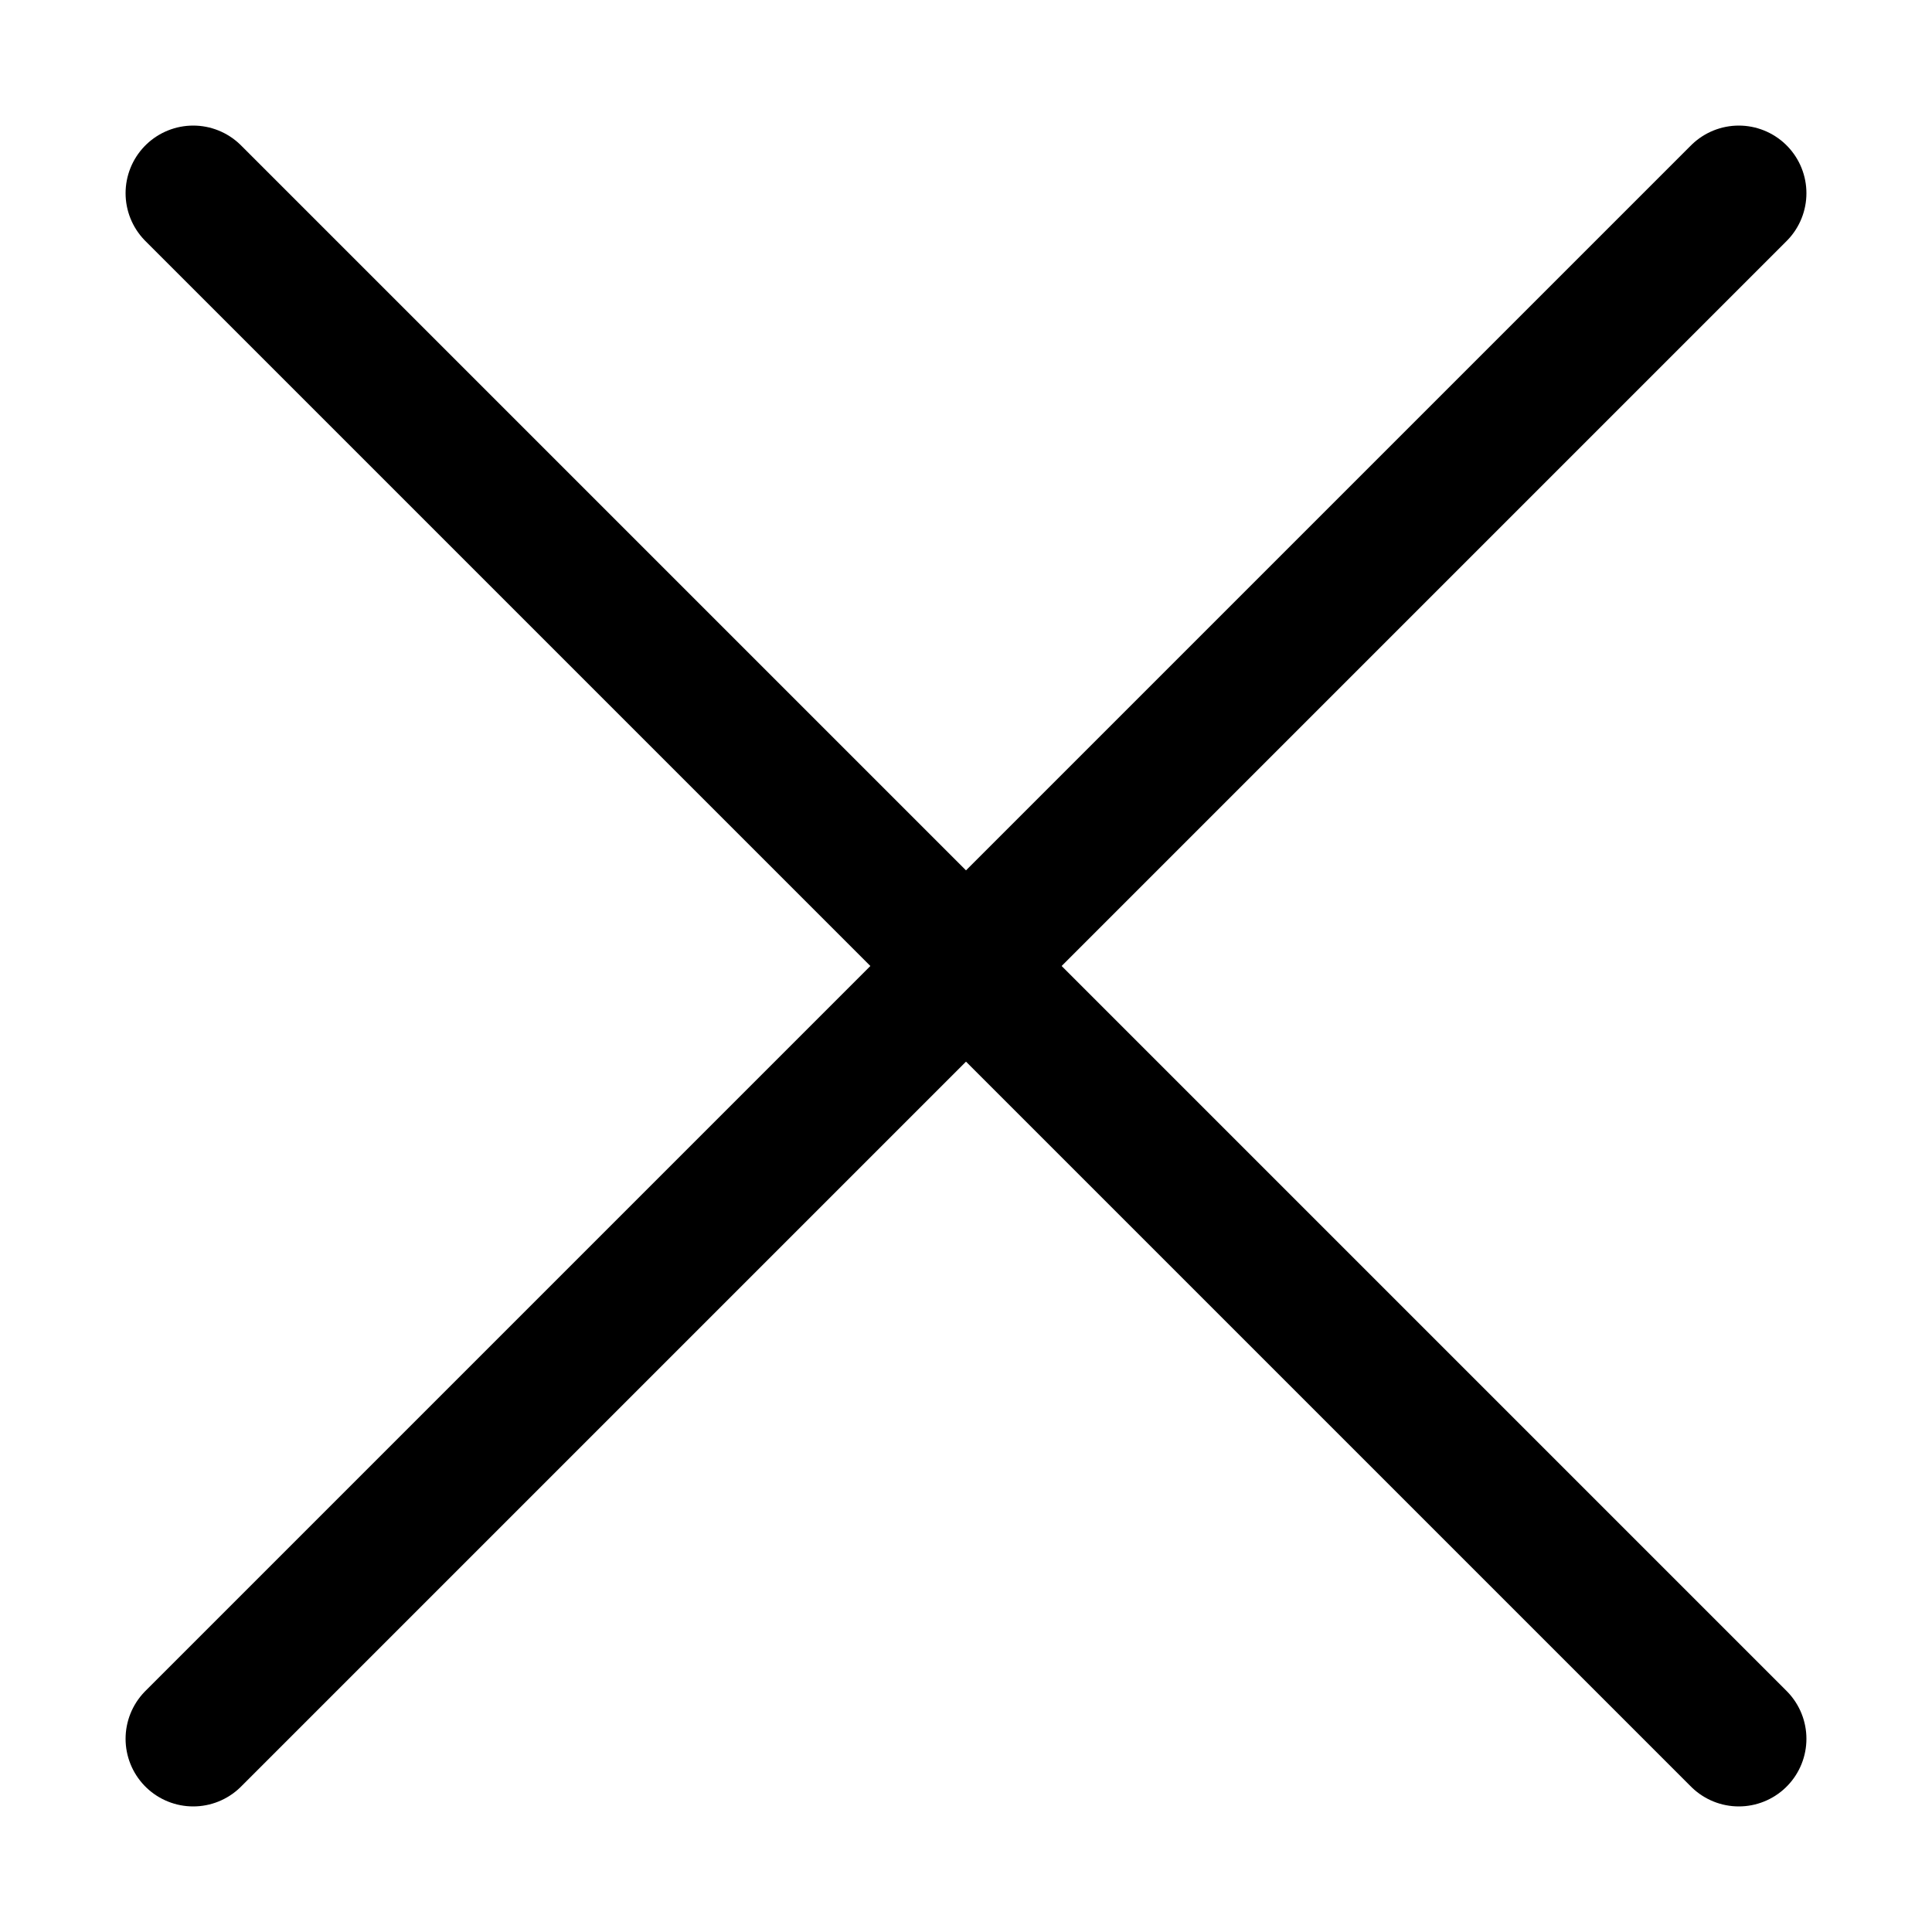
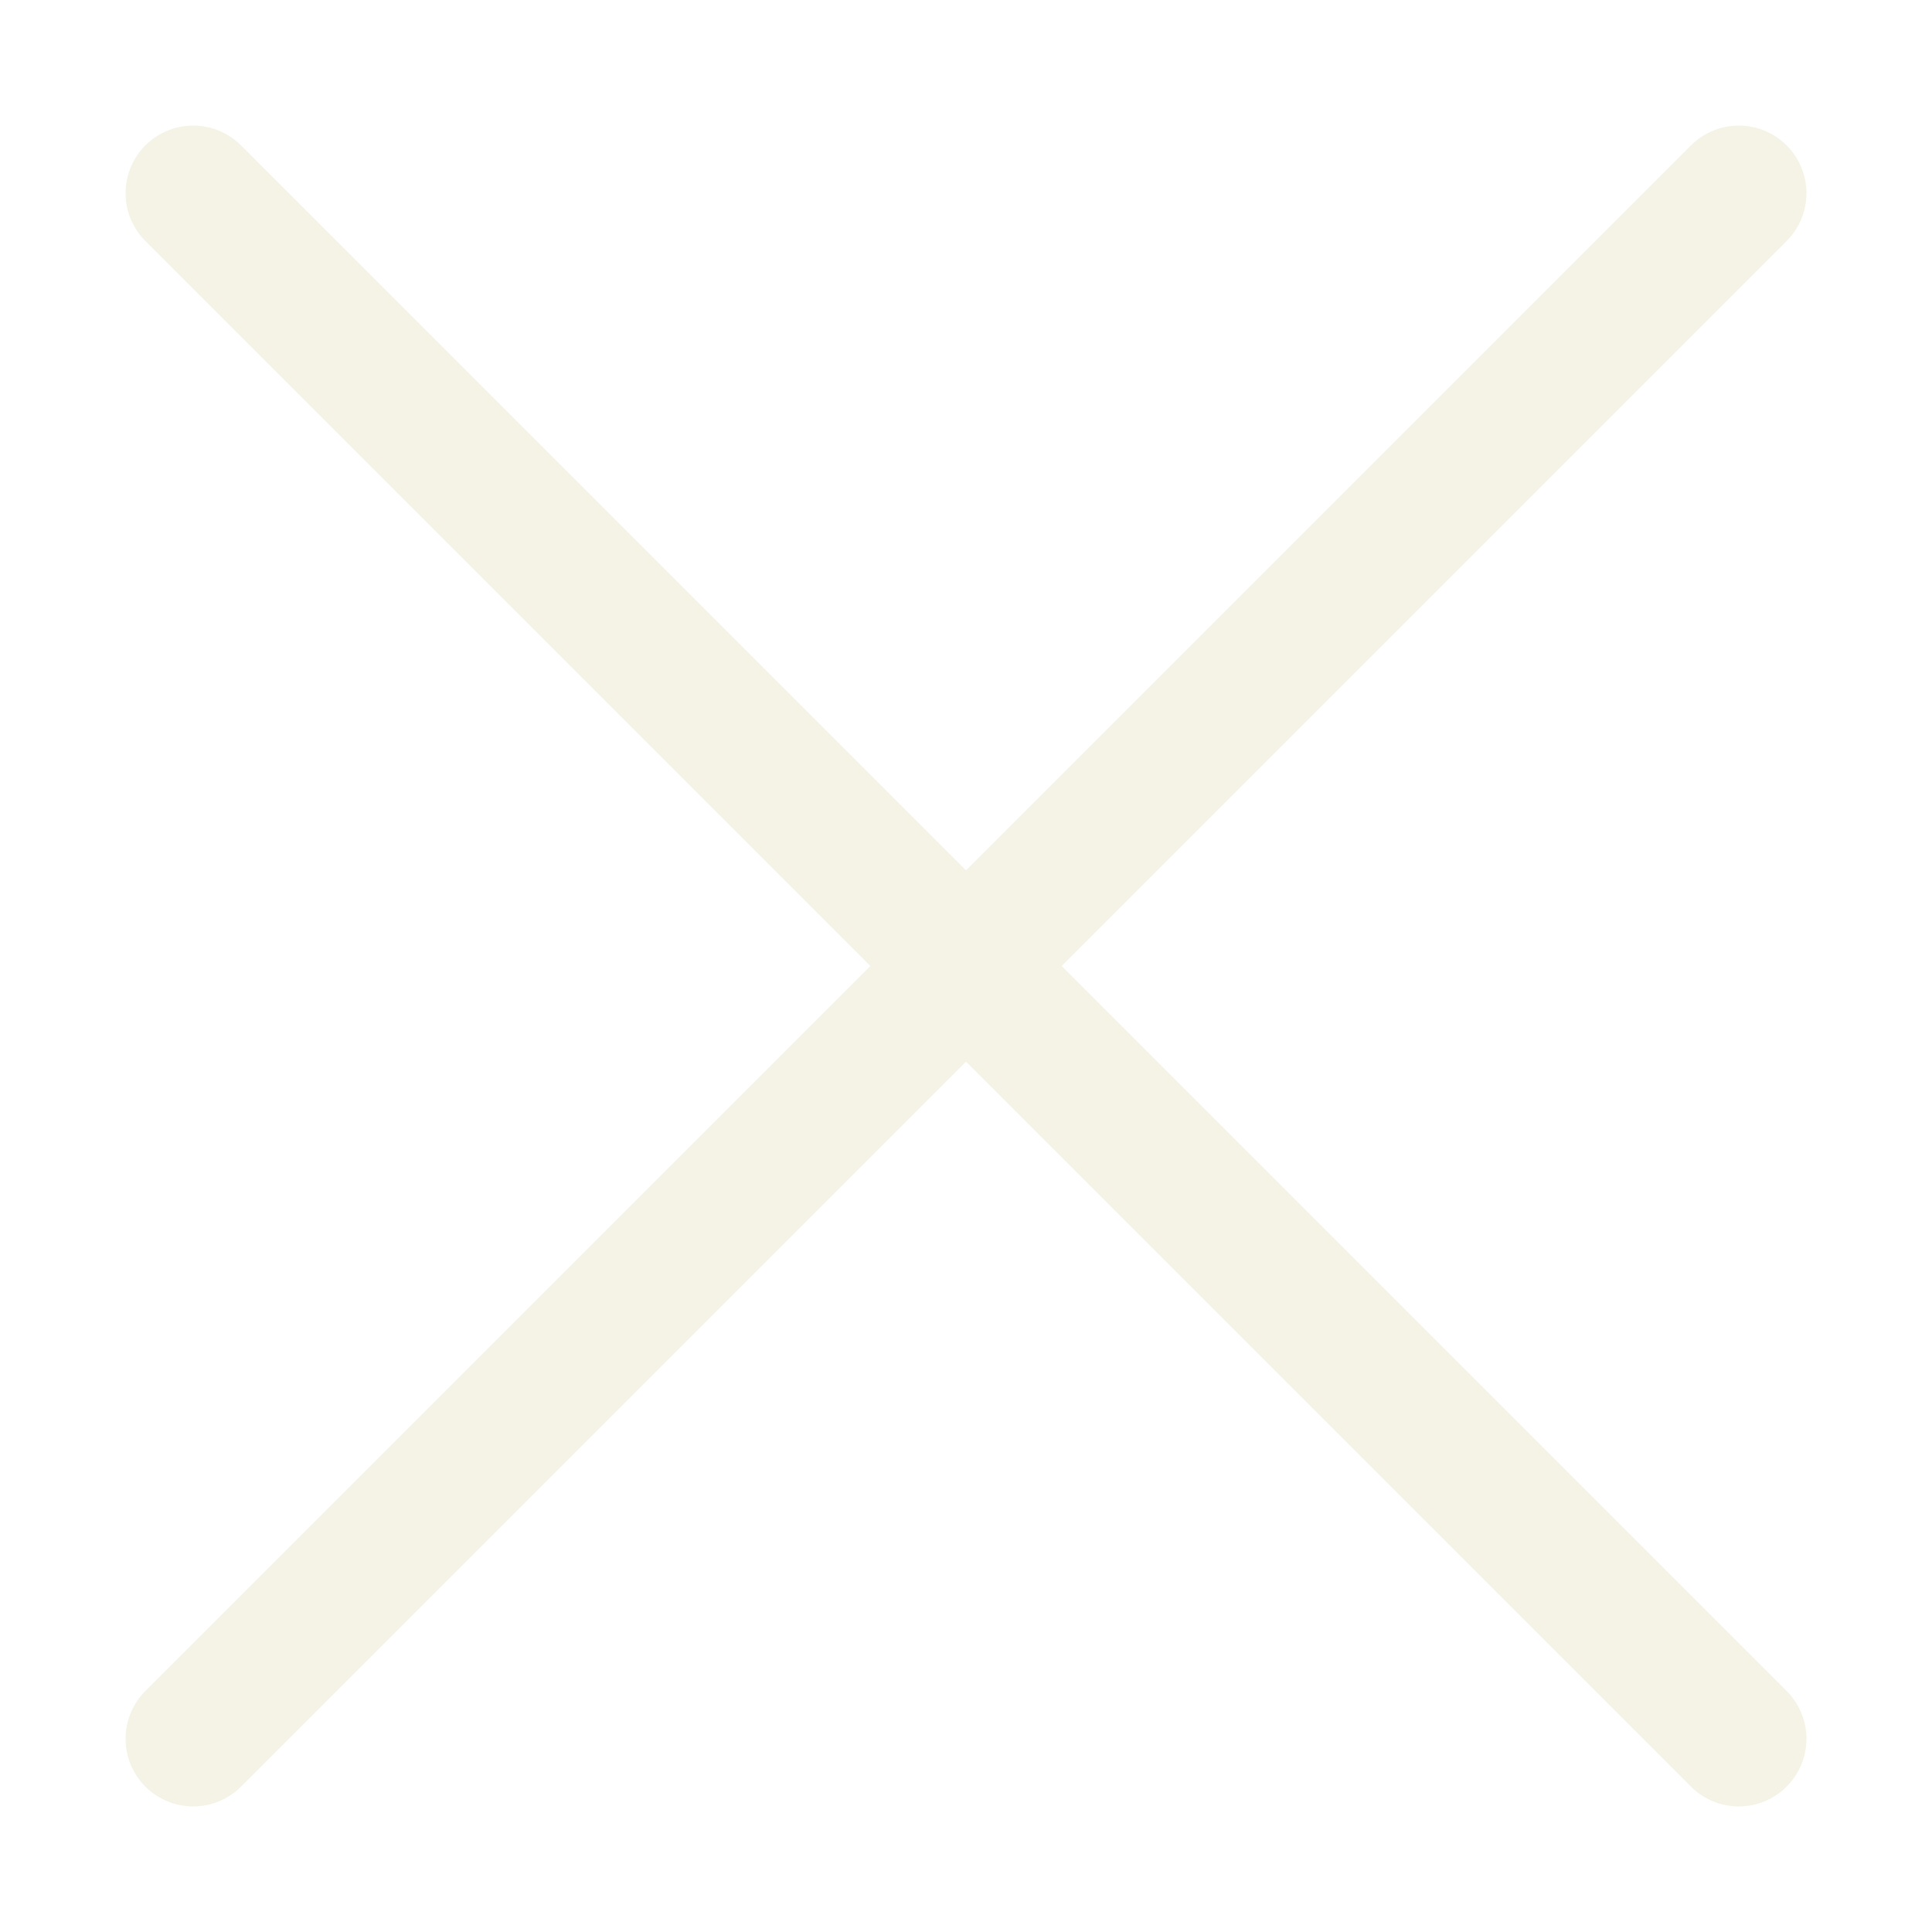
<svg xmlns="http://www.w3.org/2000/svg" width="20" height="20" viewBox="0 0 100 100" fill="none">
-   <line x1="10" y1="10" x2="90" y2="90" stroke="black" stroke-width="7" stroke-linecap="round" />
-   <line x1="10" y1="90" x2="90" y2="10" stroke="black" stroke-width="7" stroke-linecap="round" />
+   <line x1="10" y1="10" x2="90" y2="90" stroke="#f4f3e6" stroke-width="7" stroke-linecap="round" />
+   <line x1="10" y1="90" x2="90" y2="10" stroke="#f4f3e6" stroke-width="7" stroke-linecap="round" />
</svg>
